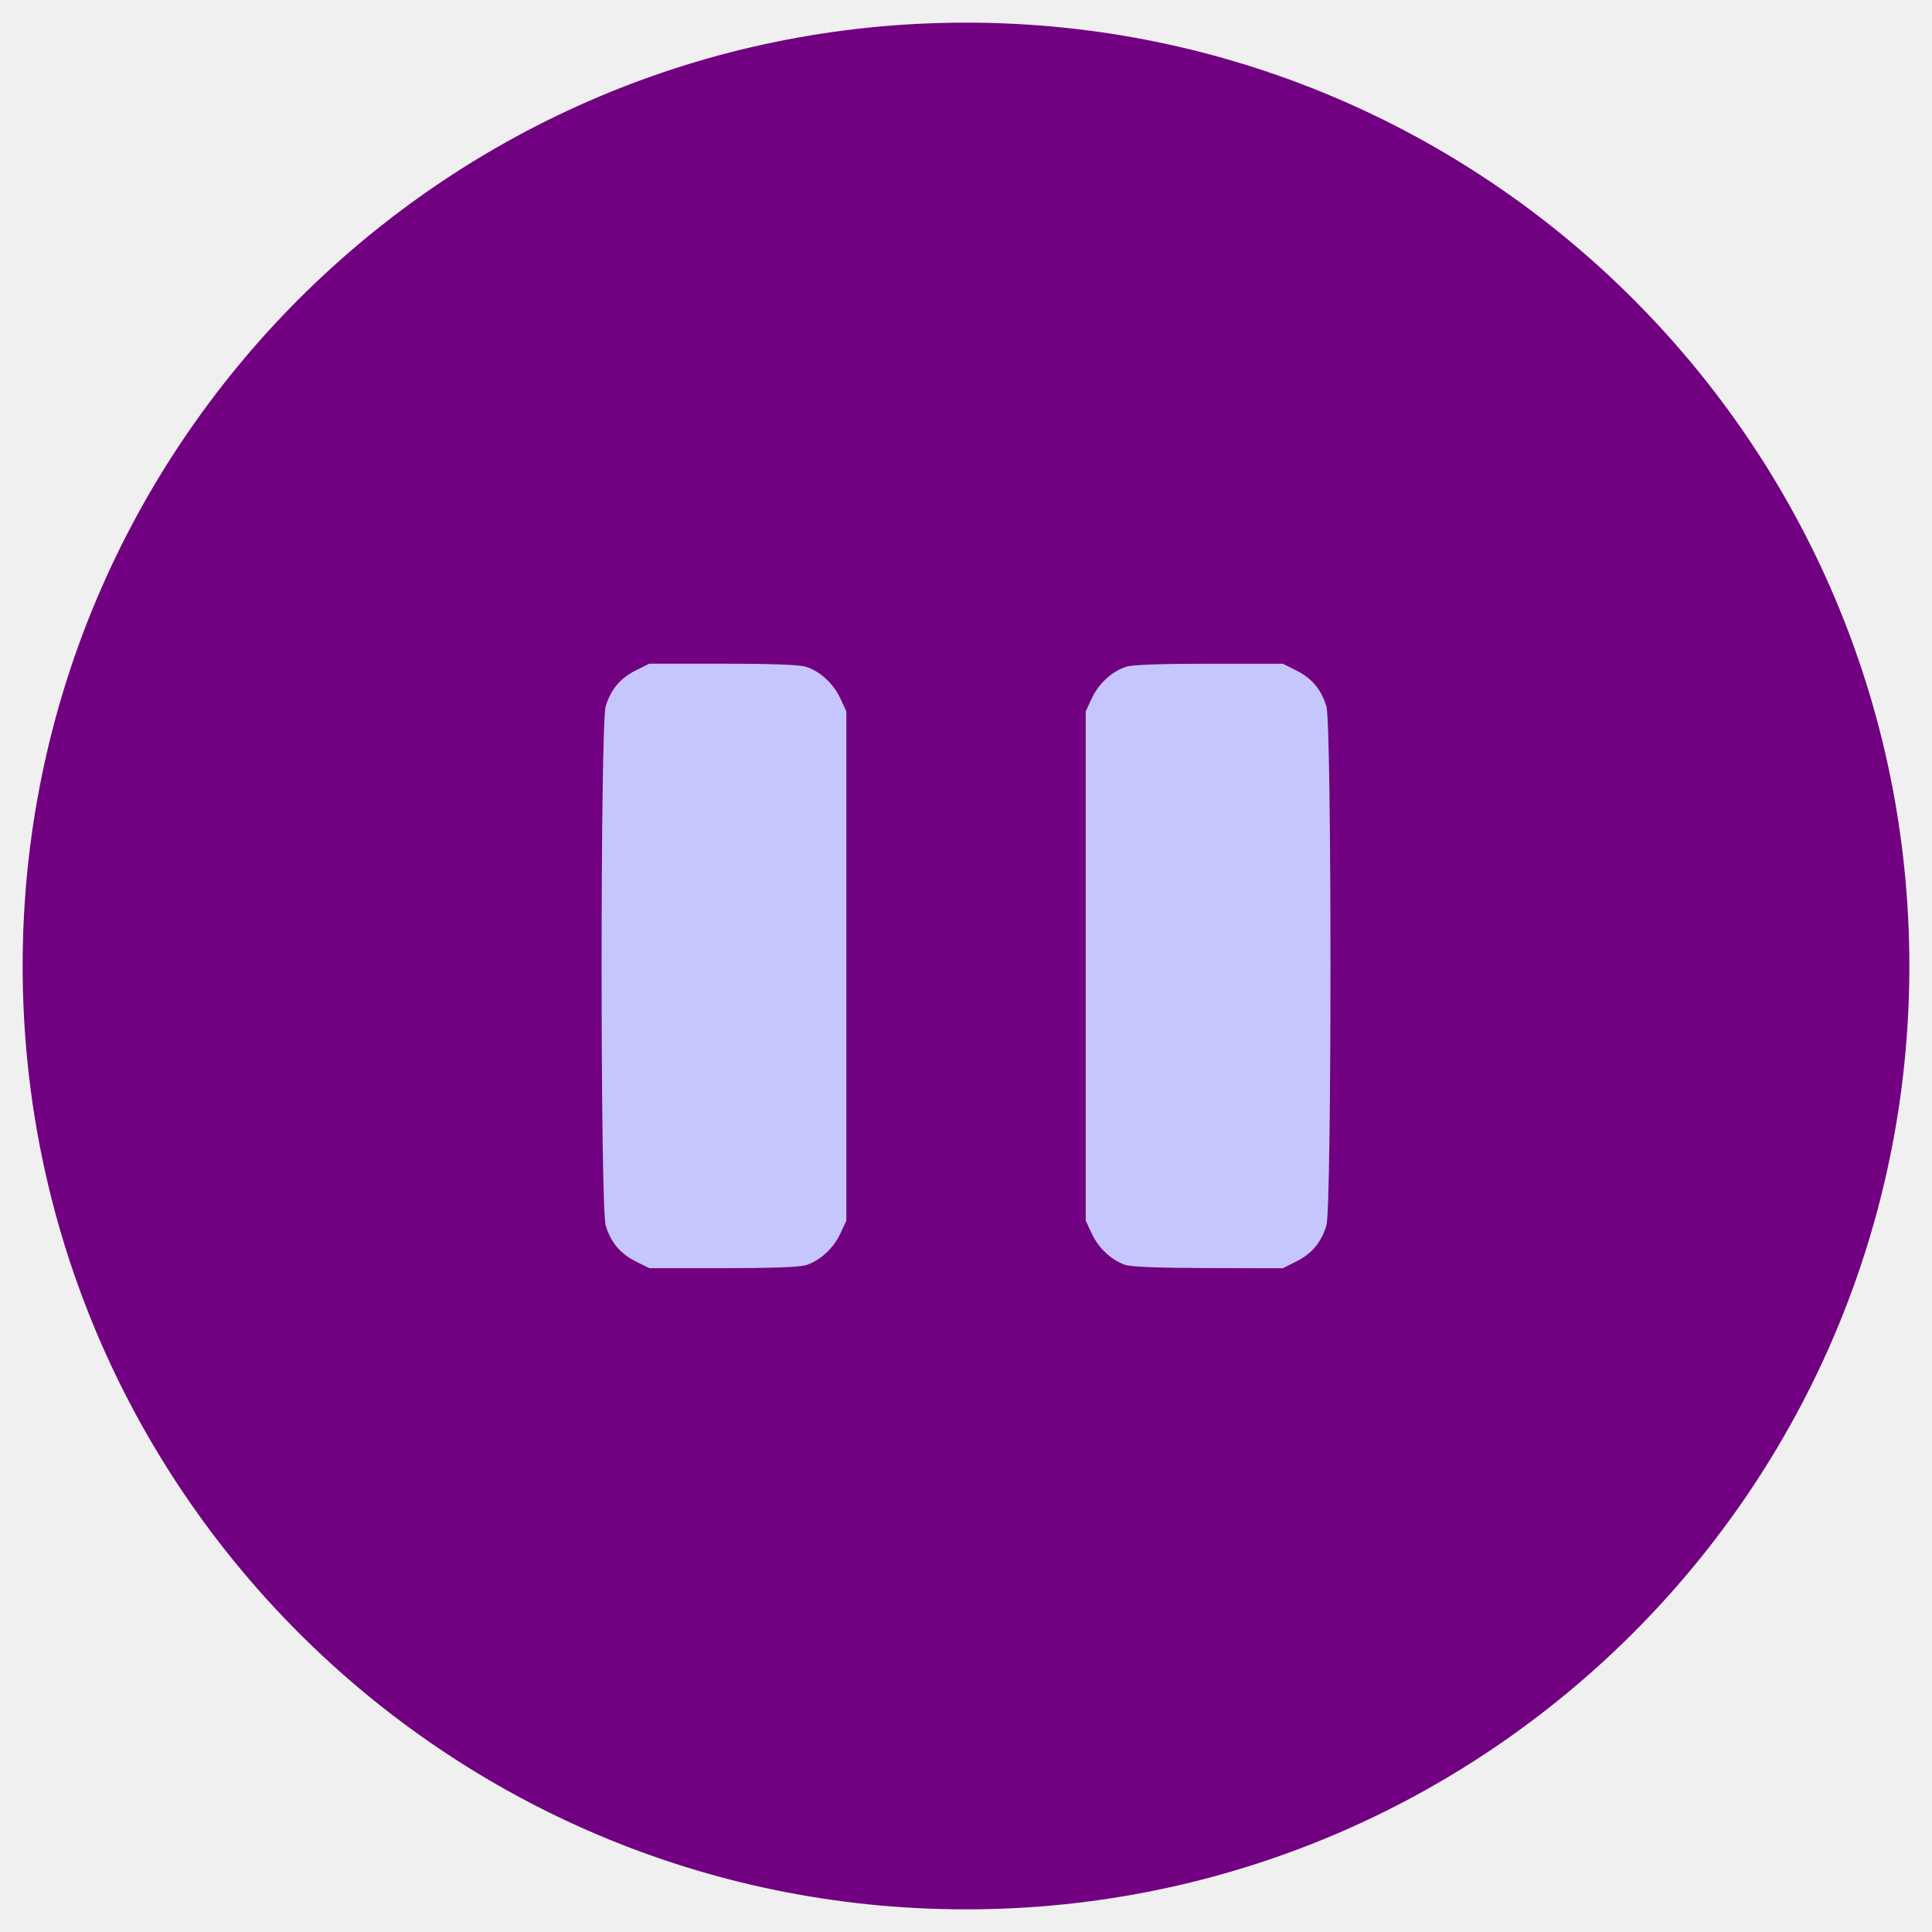
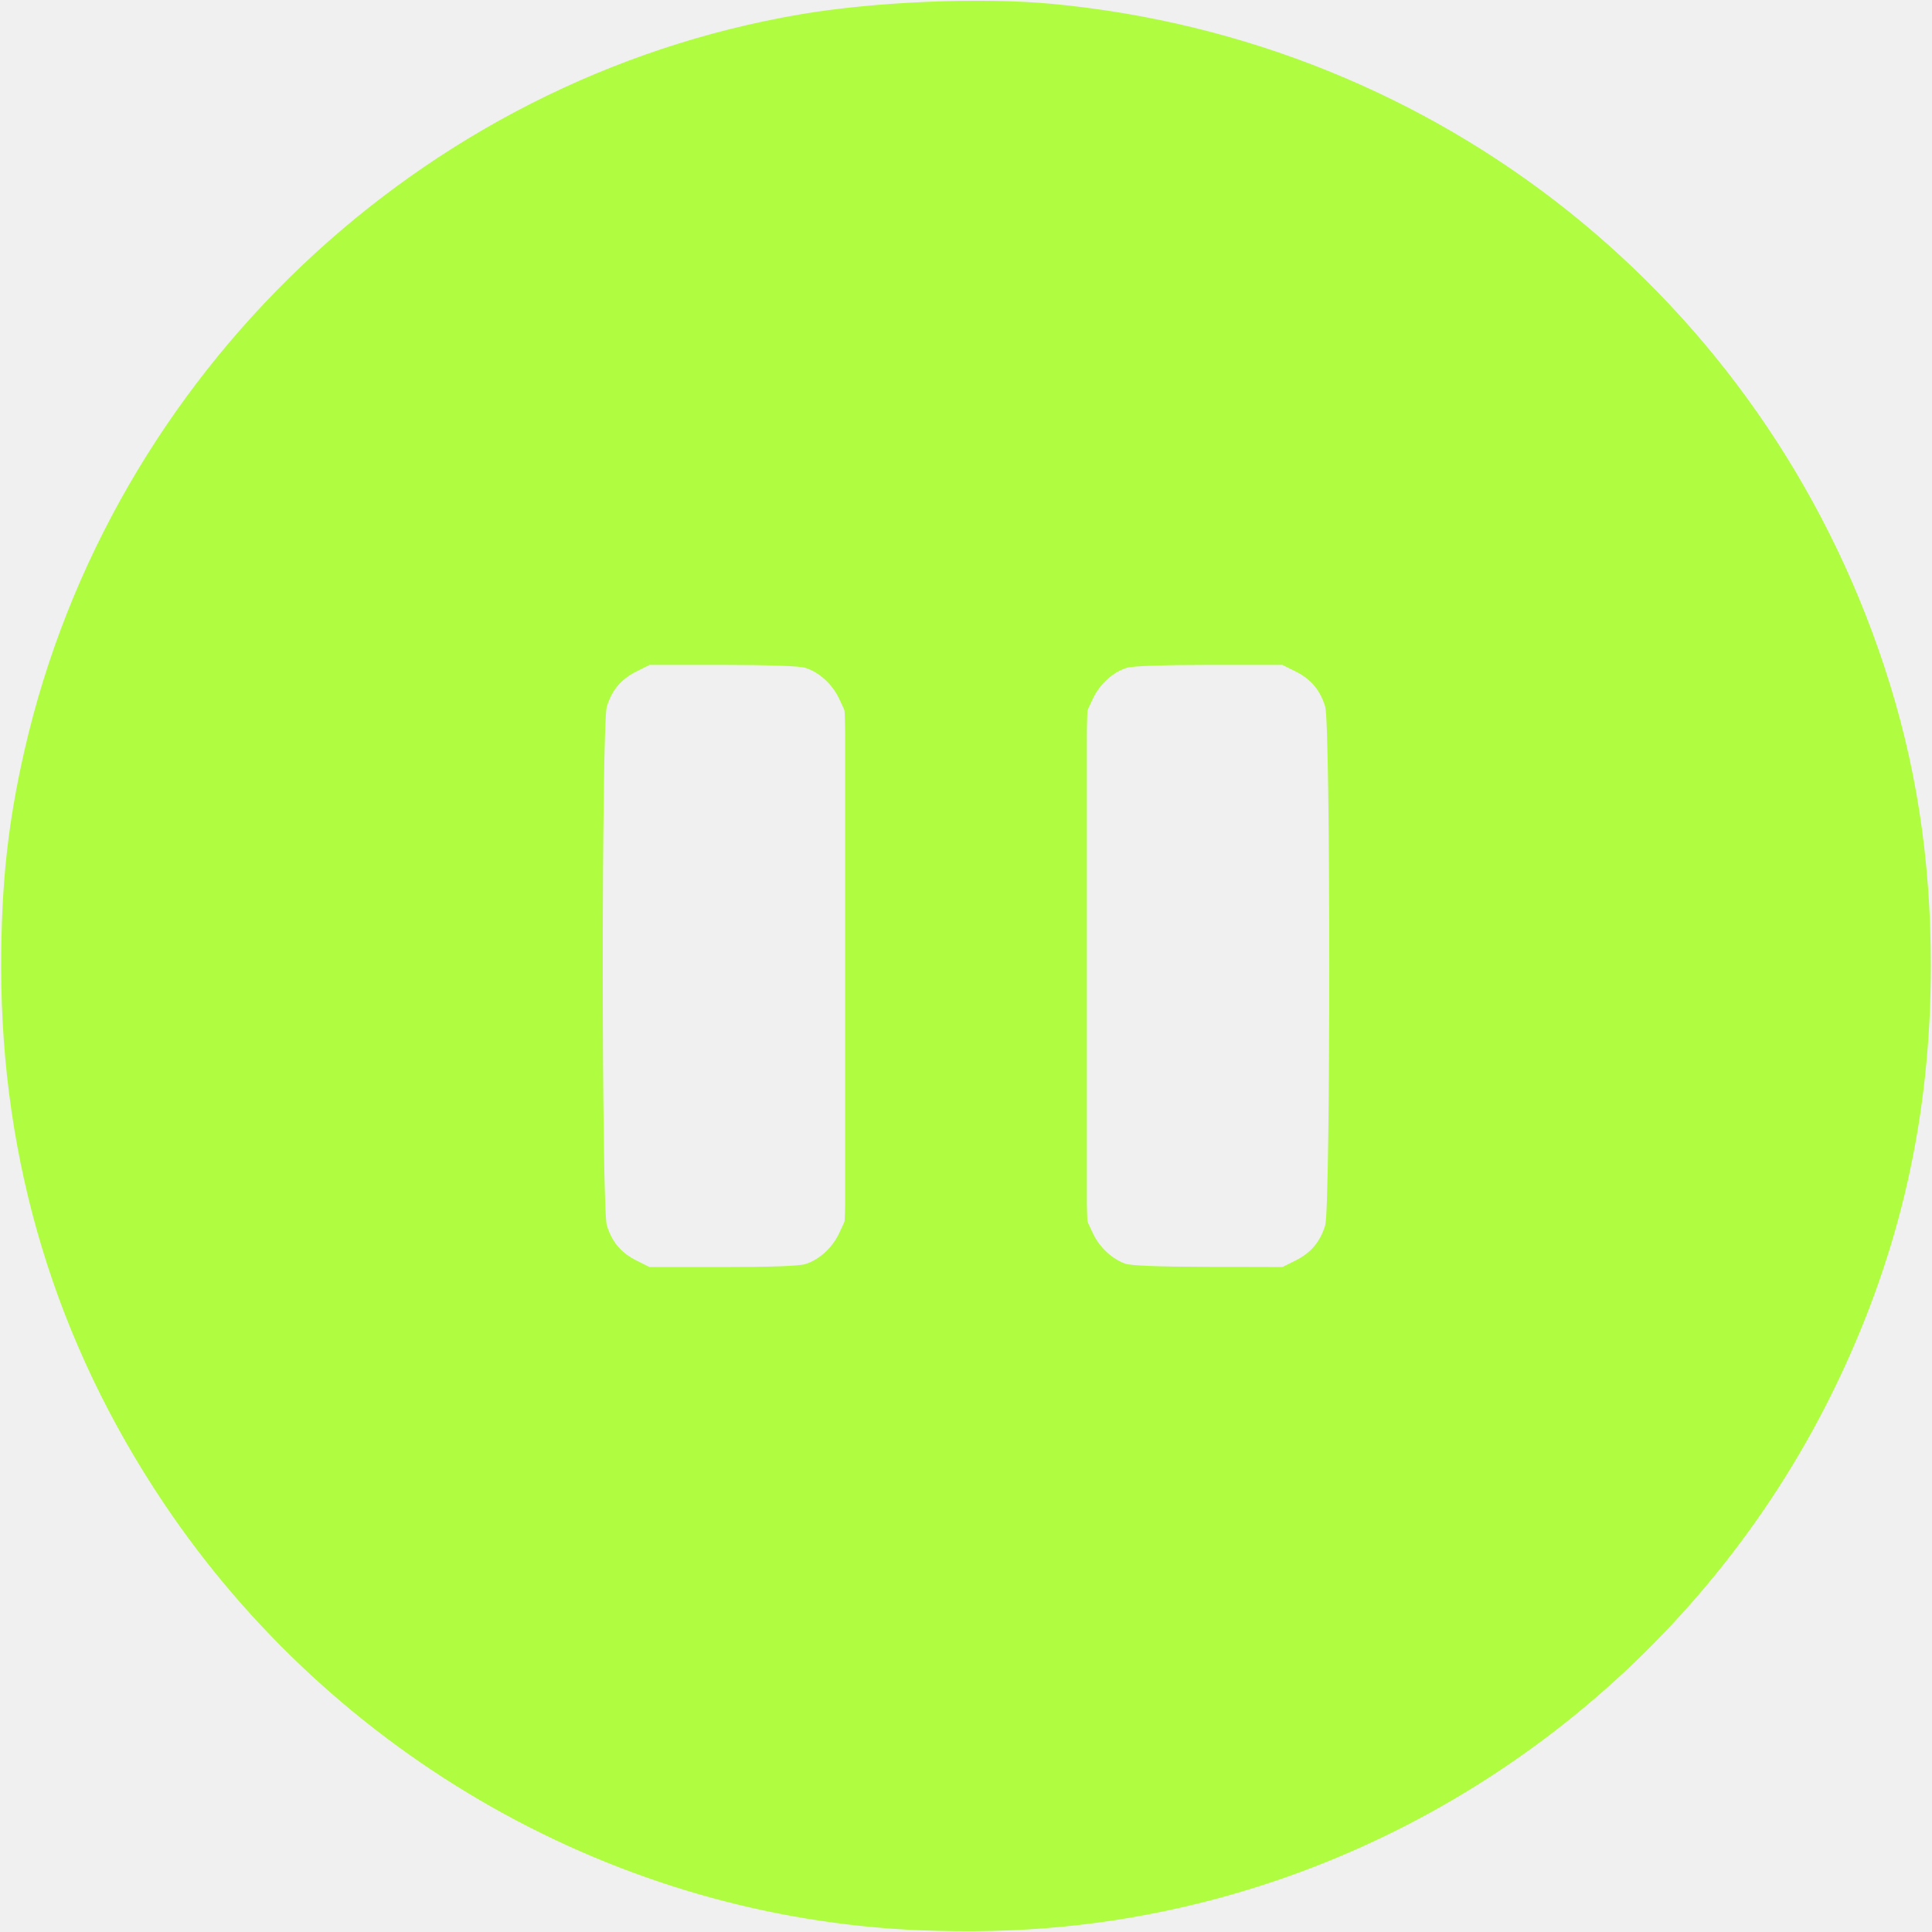
- <svg xmlns="http://www.w3.org/2000/svg" viewBox="0 0 512 512" version="1.1" id="svg1">
+ <svg xmlns="http://www.w3.org/2000/svg" fill="#000000" height="800px" width="800px" version="1.1" id="Capa_1" viewBox="0 0 512 512" xml:space="preserve">
  <defs id="defs1" />
-   <circle cx="256" cy="256" r="250" fill="#ffffff" stroke="none" id="circle1" style="fill:#710180;fill-opacity:1" />
-   <path fill="#710180" d="M 213.45,335.32 c 3.76,-1.13 7.39,-4.41 9.23,-8.38 l 1.61,-3.46 v -67.49 -67.49 l -1.61,-3.46 c -1.85,-3.96 -5.47,-7.25 -9.23,-8.38 -1.68,-0.5 -9.43,-0.78 -21.98,-0.78 h -19.39 l -3.56,1.77 c -4.15,2.07 -6.66,5.06 -8.01,9.55 -1.44,4.77 -1.44,132.79 0,137.56 1.35,4.49 3.86,7.48 8.01,9.55 l 3.56,1.77 h 19.39 c 12.56,0 20.3,-0.27 21.98,-0.78 z m 130.05,-1 c 4.15,-2.07 6.66,-5.06 8.01,-9.55 1.44,-4.77 1.44,-132.79 0,-137.56 -1.35,-4.49 -3.86,-7.48 -8.01,-9.55 l -3.56,-1.77 h -19.39 c -12.56,0 -20.3,0.27 -21.98,0.78 -3.76,1.13 -7.39,4.41 -9.23,8.38 l -1.61,3.46 v 67.49 67.49 l 1.63,3.49 c 1.73,3.72 5.11,6.89 8.75,8.21 1.51,0.55 8.62,0.82 22.03,0.86 l 19.81,0.05 z" id="path1" style="fill:#C6C6FF;fill-opacity:1" />
+   <path style="fill:#affc41;stroke:#affc41;stroke-width:0.64;stroke-linejoin:bevel;stroke-dasharray:none;fill-opacity:1;stroke-opacity:1" d="M 243.731,511.22 C 163.816,507.914 88.821,465.528 43.626,398.122 15.096,355.57 0.653,307.94 0.632,256.336 0.623,234.537 2.372,218.281 6.813,198.869 29.653,99.046 111.733,21.204 212.171,4.113 232.027,0.734 260.062,-0.43 278.841,1.344 381.194,11.015 466.86,79.218 499.023,176.643 c 8.41,25.475 12.345,50.769 12.345,79.352 0,39.712 -8.027,75.37 -24.869,110.473 -32.922,68.619 -95.455,119.526 -169.139,137.691 -23.833,5.876 -47.472,8.142 -73.63,7.06 z M 213.446,335.323 c 3.765,-1.128 7.387,-4.415 9.232,-8.377 l 1.61,-3.457 v -67.494 -67.494 l -1.61,-3.457 c -1.845,-3.962 -5.467,-7.249 -9.232,-8.377 -1.682,-0.504 -9.43,-0.778 -21.985,-0.778 h -19.388 l -3.562,1.775 c -4.151,2.069 -6.661,5.06 -8.012,9.552 -1.436,4.771 -1.436,132.789 0,137.56 1.352,4.491 3.861,7.483 8.012,9.552 l 3.562,1.775 h 19.388 c 12.555,0 20.303,-0.274 21.985,-0.778 z m 130.048,-0.997 c 4.151,-2.069 6.661,-5.06 8.012,-9.552 1.436,-4.771 1.436,-132.789 0,-137.56 -1.352,-4.491 -3.861,-7.483 -8.012,-9.552 l -3.562,-1.775 h -19.388 c -12.555,0 -20.303,0.274 -21.985,0.778 -3.765,1.128 -7.387,4.415 -9.232,8.377 l -1.61,3.457 v 67.494 67.494 l 1.627,3.493 c 1.732,3.719 5.11,6.889 8.749,8.209 1.506,0.546 8.617,0.823 22.031,0.858 l 19.808,0.052 z" id="path2" />
+   <path style="fill:none;stroke:#affc41;stroke-width:1;stroke-linejoin:bevel;stroke-dasharray:none;fill-opacity:1;stroke-opacity:1" d="M 369.108,797.215 C 330.089,793.817 290.918,784.932 257.475,771.893 169.979,737.781 98.711,675.99 52.174,593.893 15.686,529.525 -1.549,454.16 2.628,377.239 4.355,345.44 7.815,324.386 16.554,292.514 28.058,250.557 49.026,206.794 75.544,169.39 93.906,143.49 127.447,108.044 151.798,88.806 211.477,41.657 278.243,13.585 352.064,4.605 c 22.278,-2.71 79.372,-2.727 97.47,-0.03 30.576,4.558 51.906,9.578 78.072,18.377 124.049,41.71 220.12,142.87 255.904,269.458 8.308,29.391 12.15,53.868 13.877,88.415 3.749,74.98 -13.014,147.554 -48.964,211.984 -48.783,87.431 -129.014,154.011 -223.29,185.299 -23.335,7.744 -45.791,12.93 -72.404,16.72 -11.565,1.647 -22.088,2.2 -46.871,2.464 -17.577,0.187 -34.115,0.152 -36.751,-0.078 z M 336.771,523.828 c 4.601,-2.465 9.639,-7.691 12.138,-12.59 2.035,-3.988 2.089,-6.901 2.089,-111.248 0,-97.622 -0.157,-107.456 -1.763,-110.562 -3.148,-6.088 -6.135,-9.422 -11.02,-12.302 l -4.794,-2.825 -32.038,-0.378 -32.038,-0.378 -5.341,2.707 c -5.637,2.856 -11.44,8.649 -13.372,13.348 -3.657,8.896 -3.239,213.406 0.454,221.719 1.986,4.471 7.269,9.586 13.095,12.68 4.117,2.186 5.358,2.251 36.751,1.943 28.021,-0.275 32.951,-0.566 35.839,-2.114 z m 199.445,-0.191 c 5.443,-2.758 11.246,-8.599 13.15,-13.236 3.364,-8.192 3.238,-212.84 -0.136,-221.187 -1.866,-4.615 -7.296,-9.907 -13.33,-12.99 l -5.245,-2.68 -32.038,0.378 -32.038,0.378 -4.794,2.825 c -4.885,2.879 -7.872,6.213 -11.02,12.302 -1.606,3.106 -1.763,12.94 -1.763,110.562 0,103.118 0.076,107.301 2.021,111.105 4.37,8.547 10.764,13.261 19.236,14.182 3.249,0.353 18.267,0.713 33.373,0.799 27.141,0.155 27.526,0.126 32.586,-2.438 z" id="path1" transform="scale(0.64)" />
</svg>
